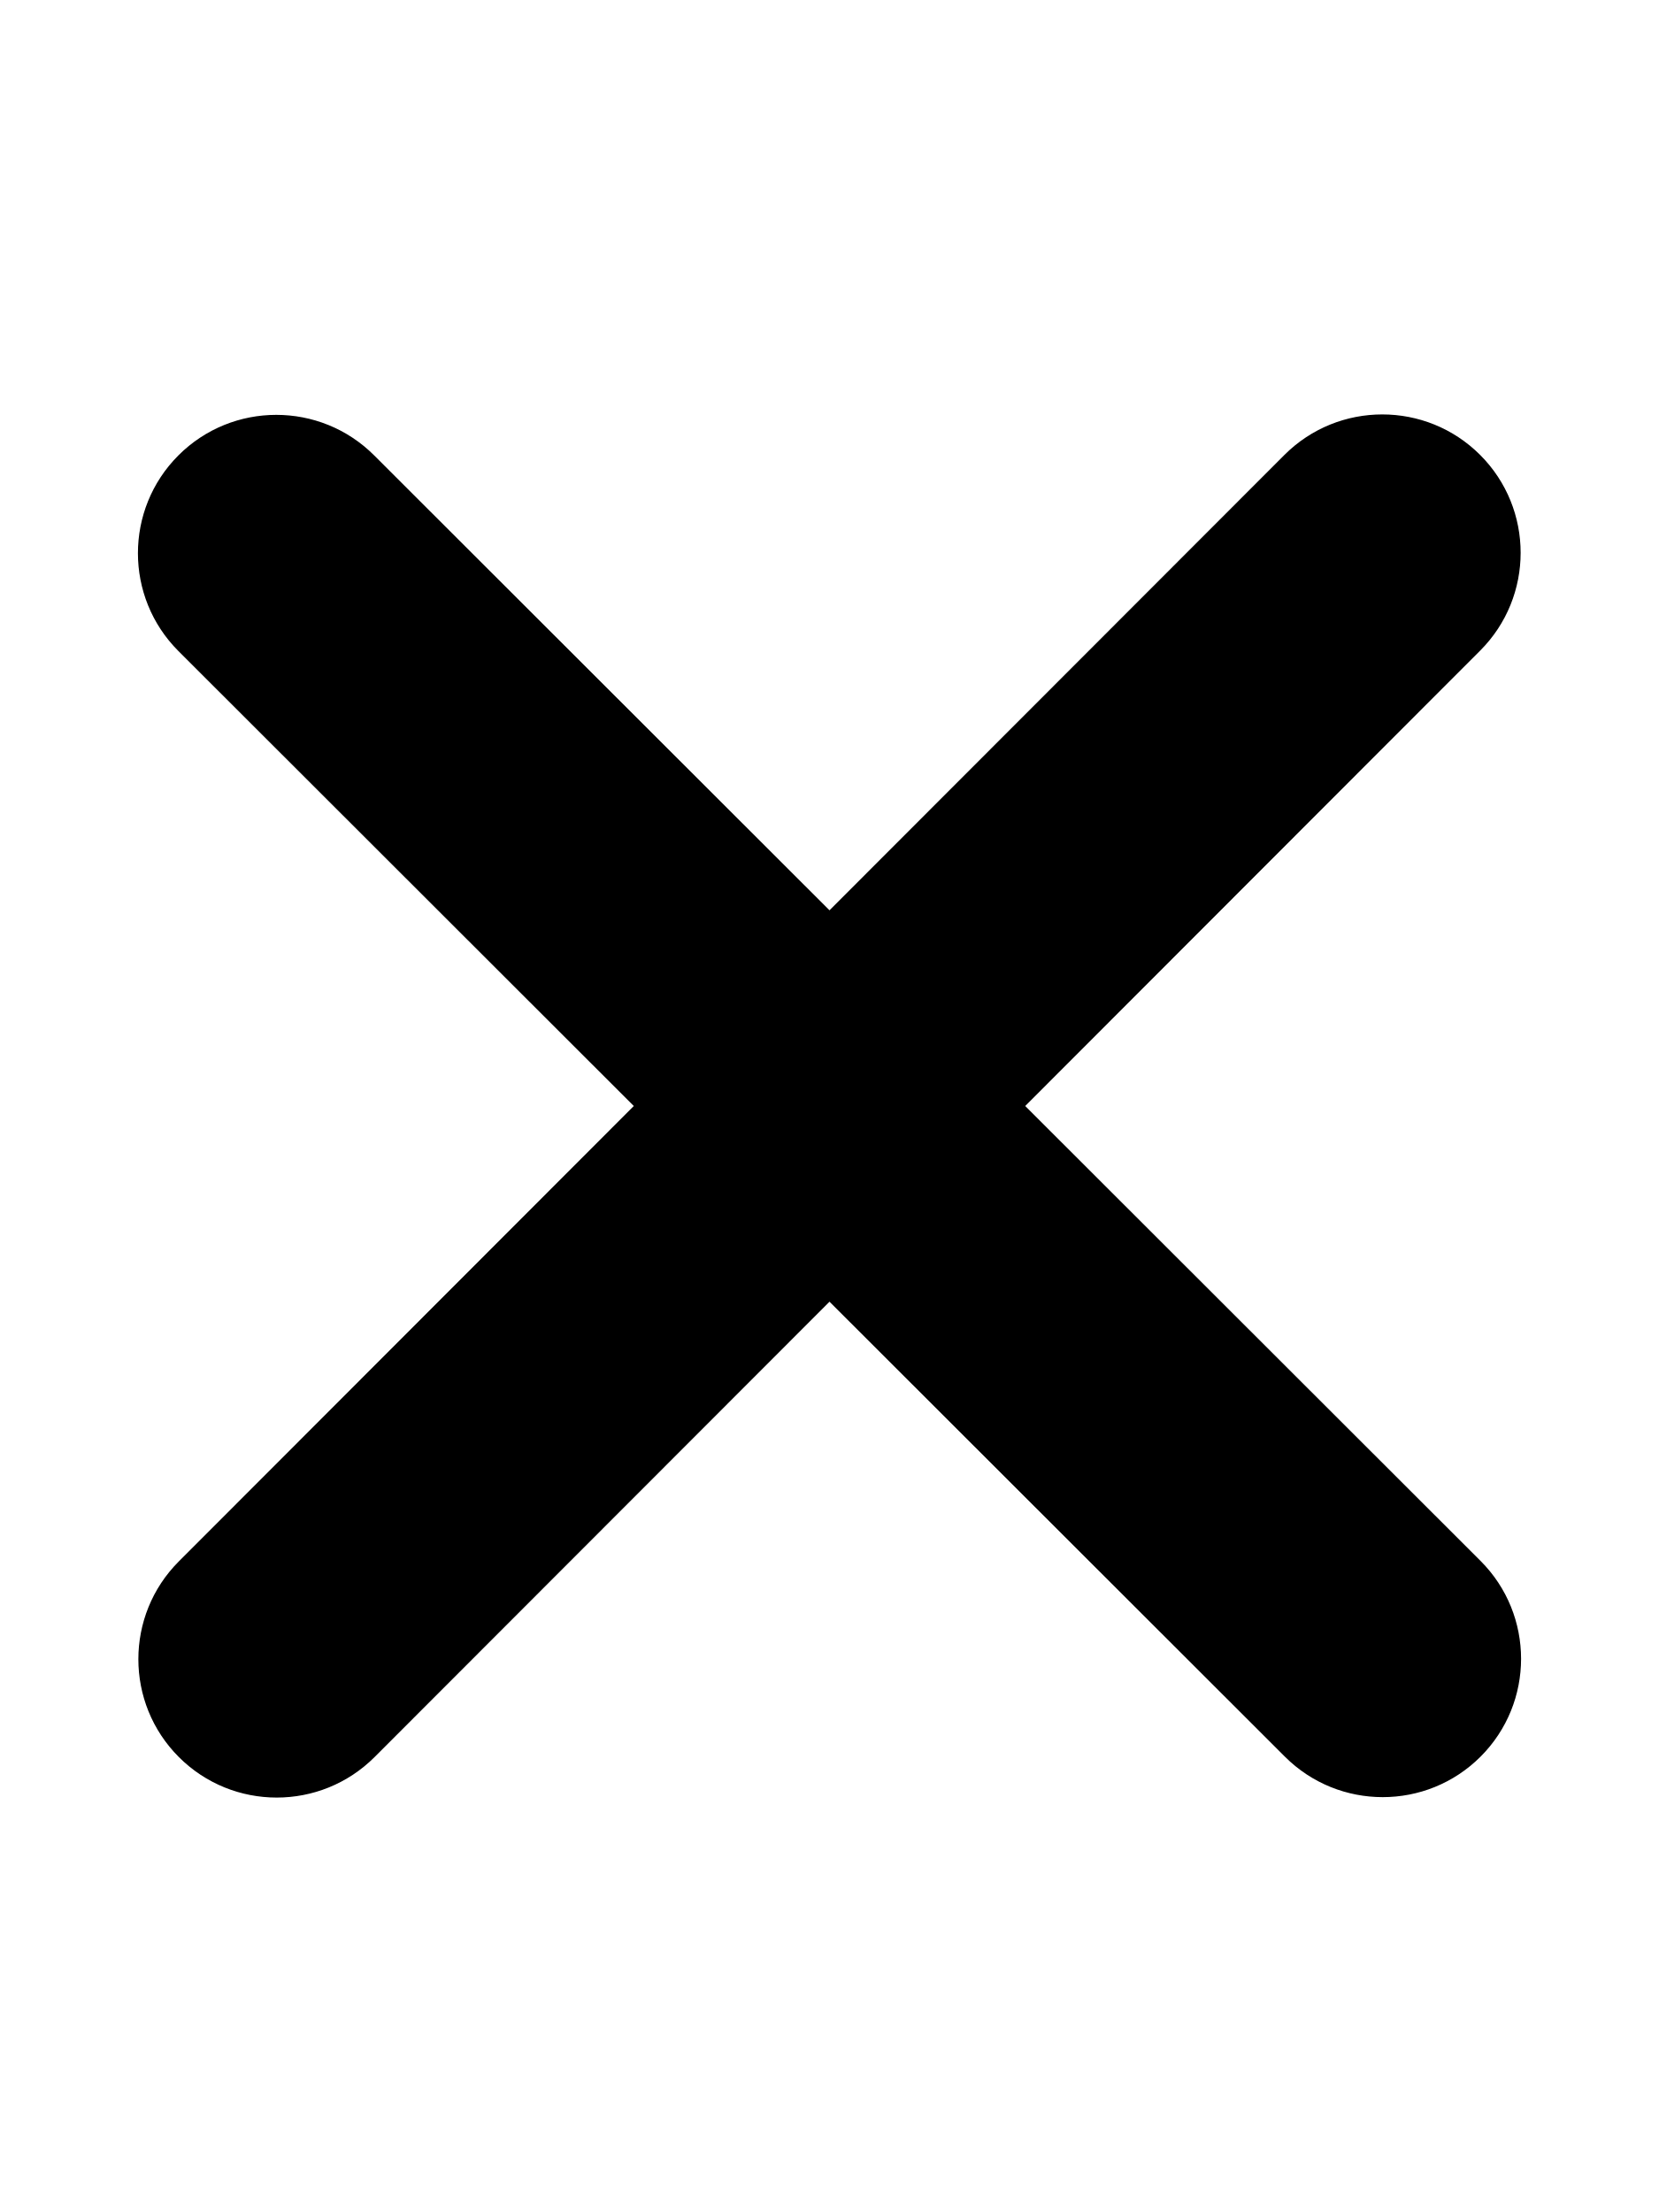
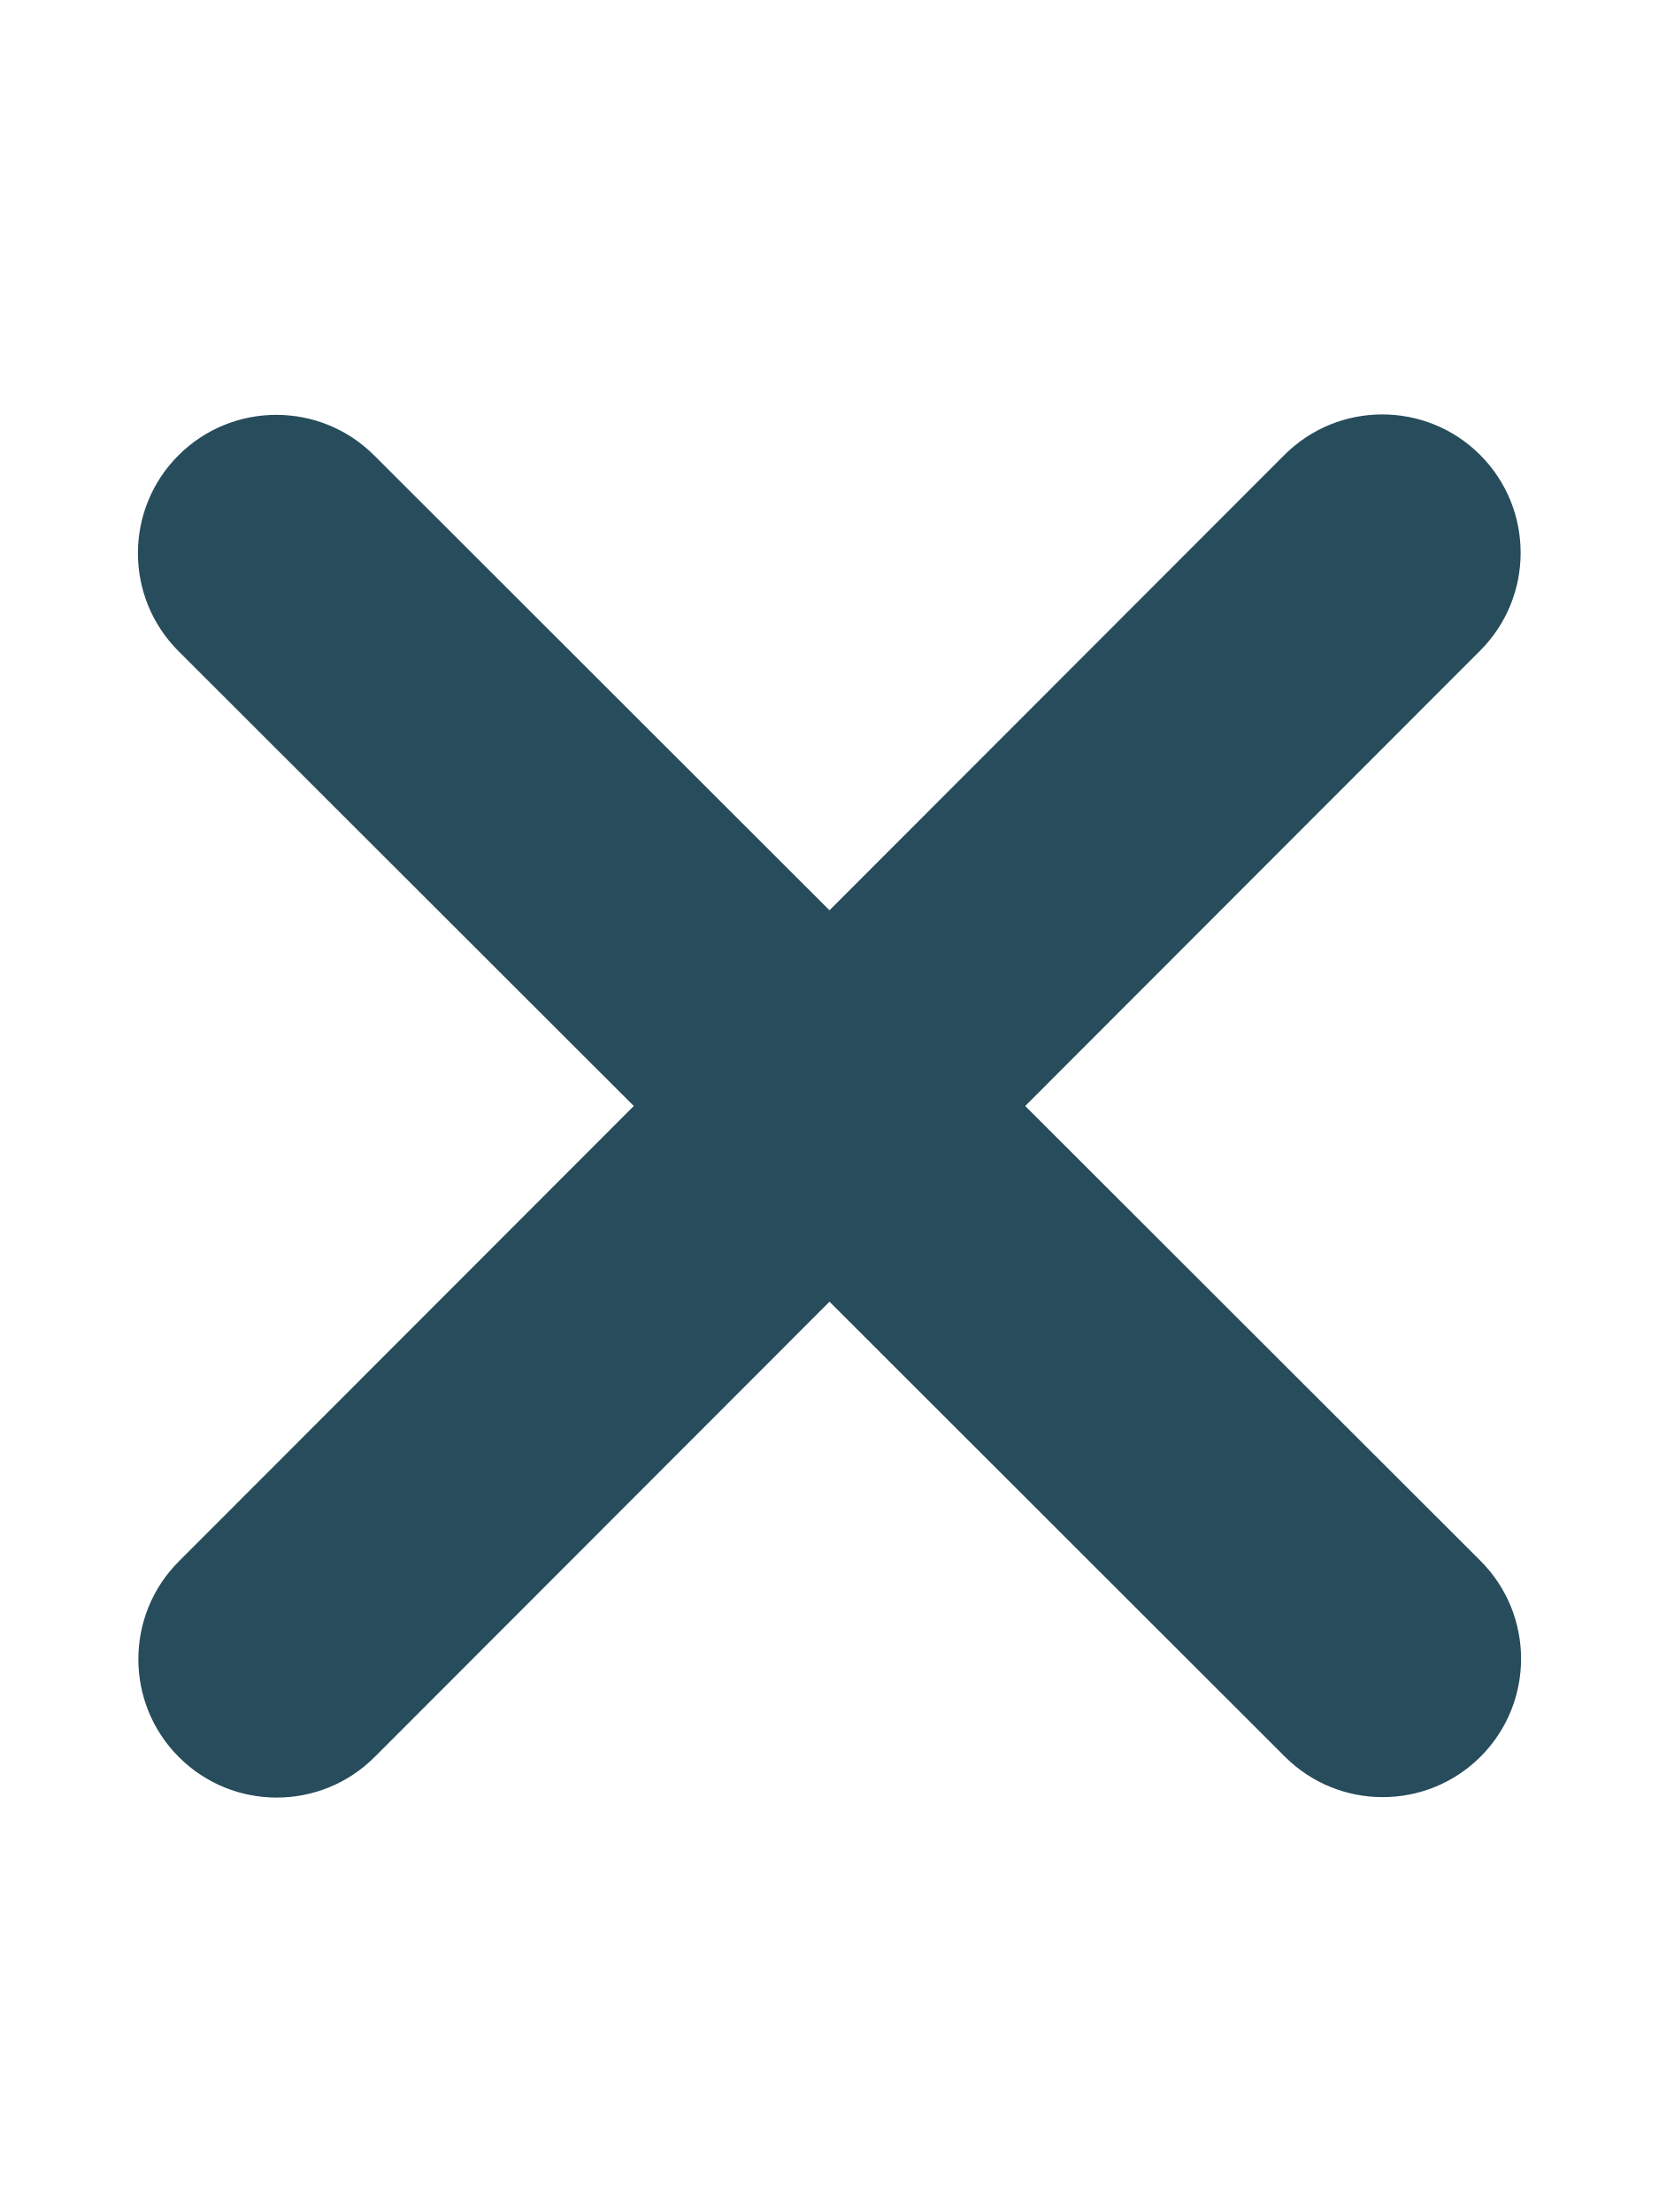
- <svg xmlns="http://www.w3.org/2000/svg" viewBox="0 0 384 512">
+ <svg xmlns="http://www.w3.org/2000/svg" viewBox="0 0 384 512" fill="#274C5B">
  <path d="M342.6 150.6c12.5-12.5 12.5-32.8 0-45.3s-32.8-12.5-45.3 0L192 210.7 86.6 105.4c-12.5-12.5-32.8-12.5-45.3 0s-12.5 32.8 0 45.3L146.7 256 41.4 361.4c-12.5 12.5-12.5 32.8 0 45.3s32.8 12.5 45.3 0L192 301.3 297.4 406.6c12.5 12.5 32.8 12.5 45.3 0s12.5-32.8 0-45.3L237.3 256 342.6 150.6z" />
</svg>
